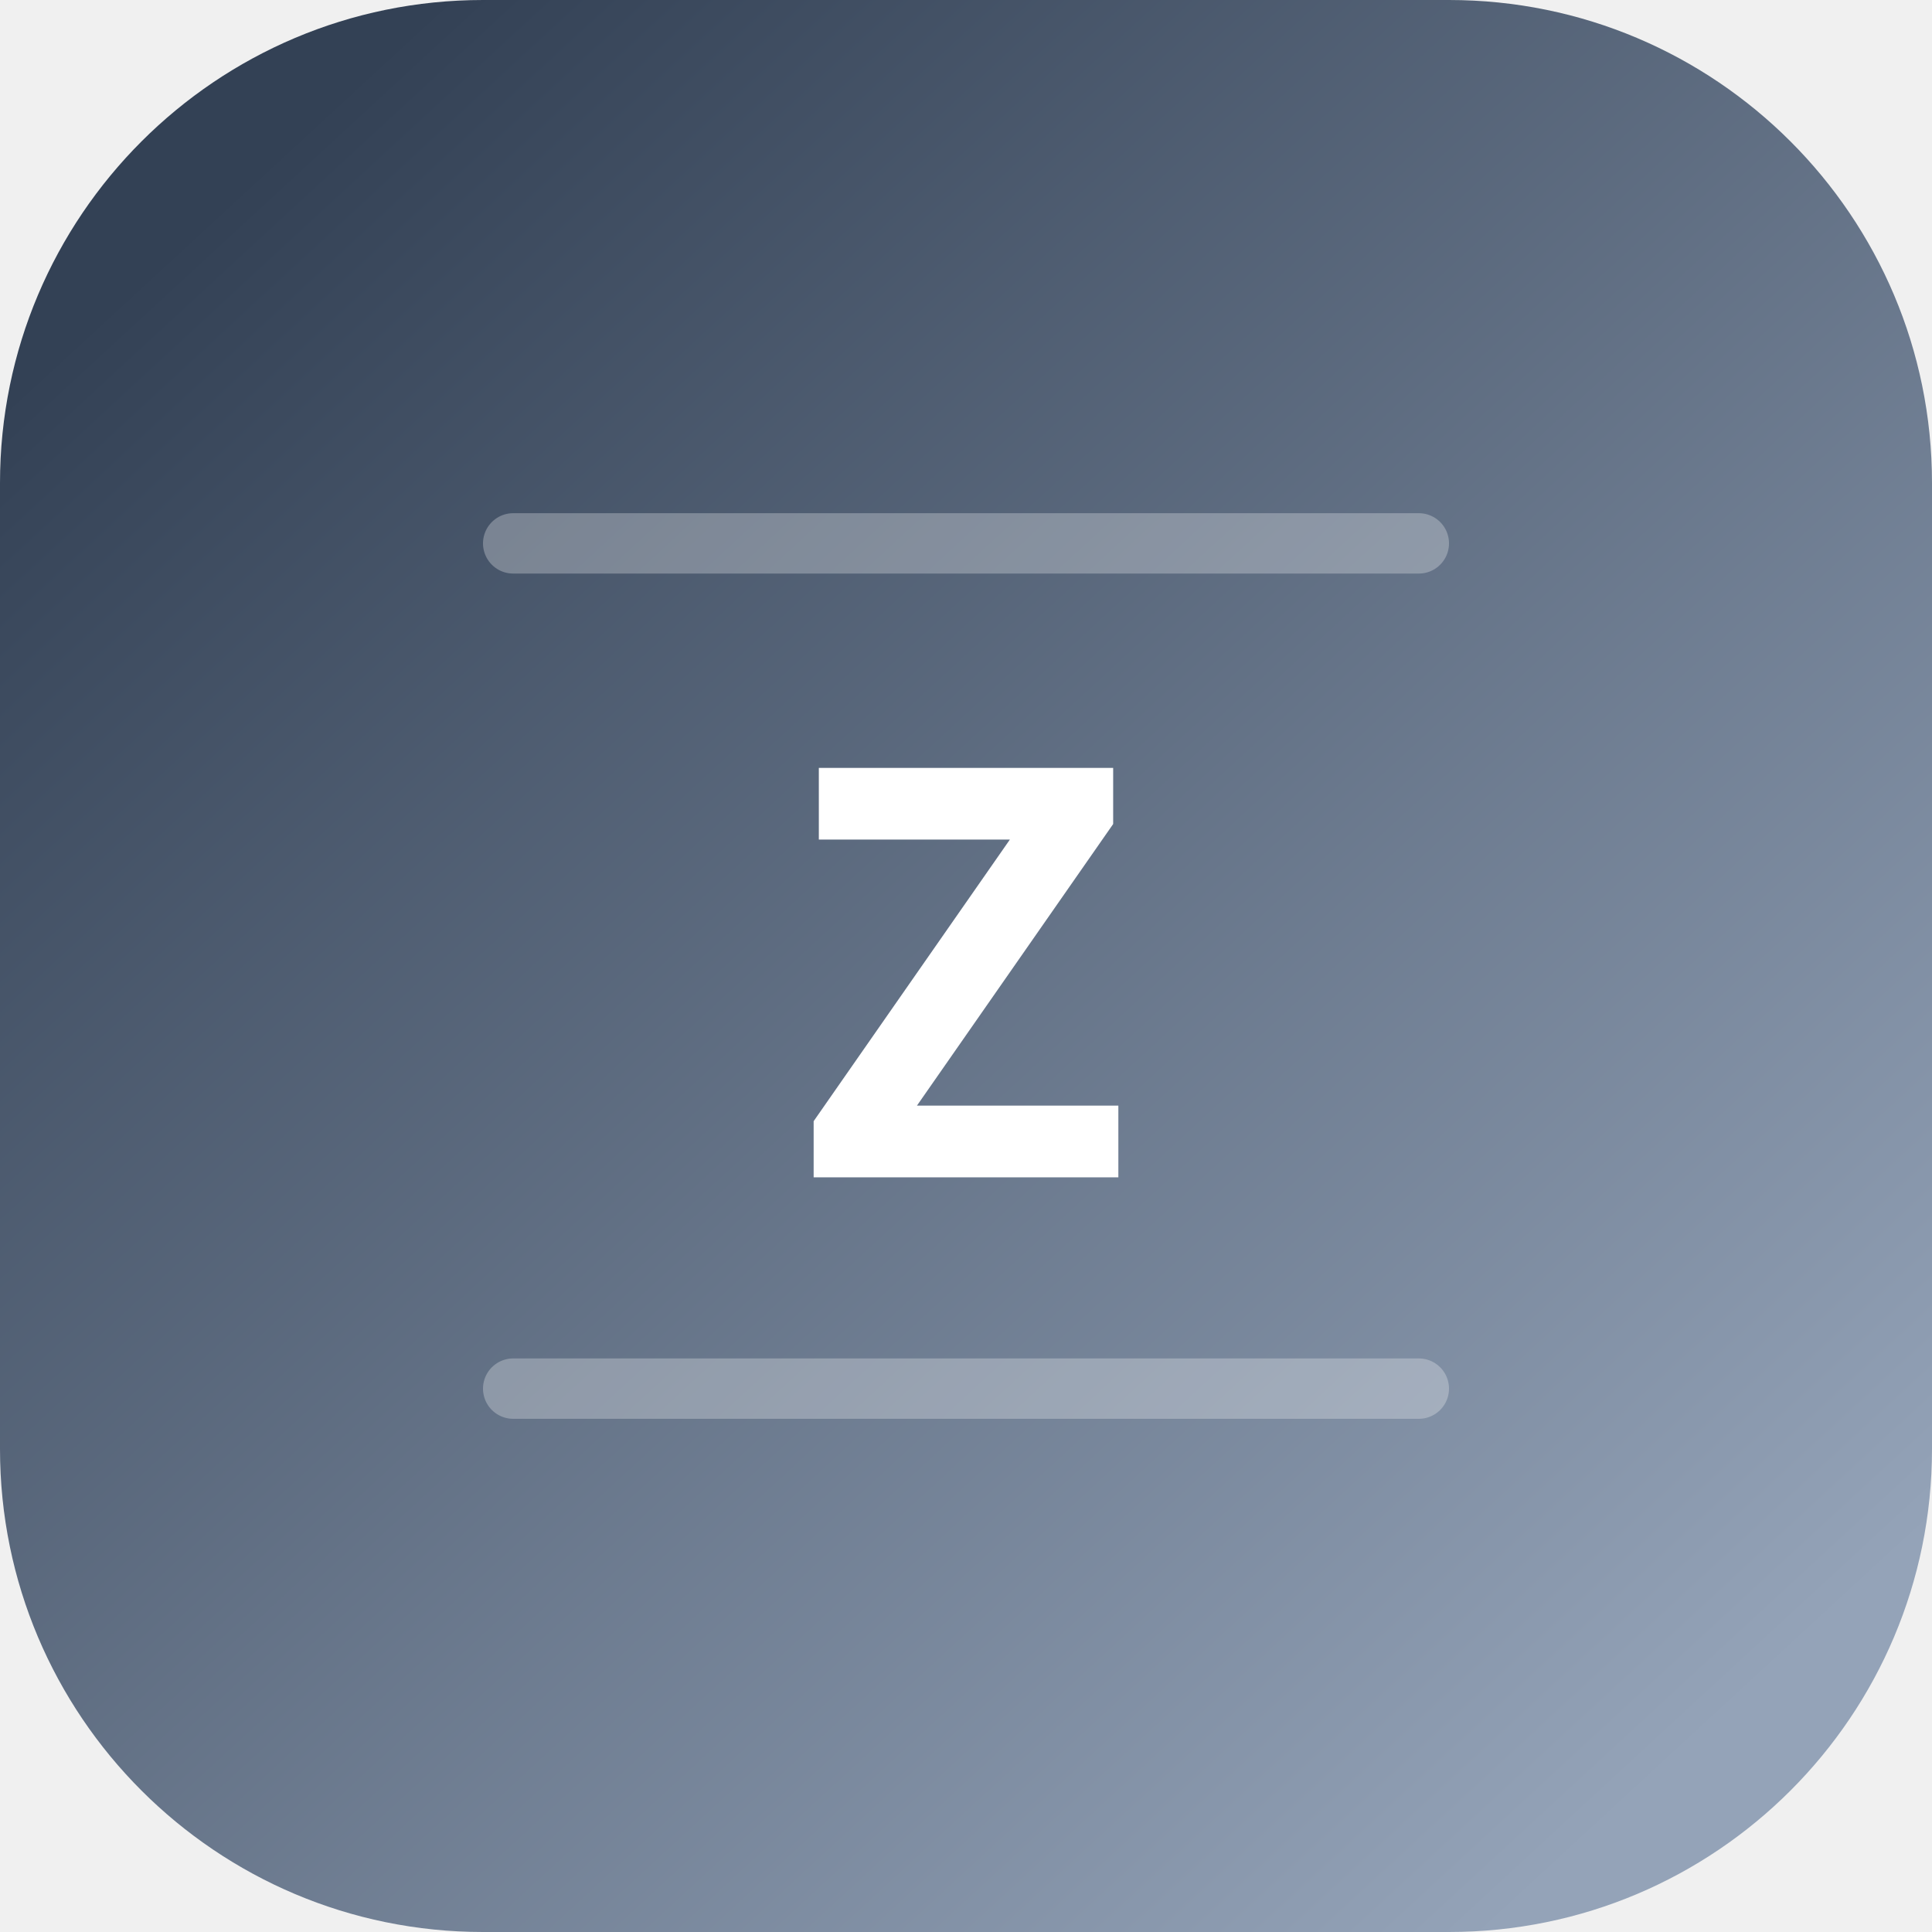
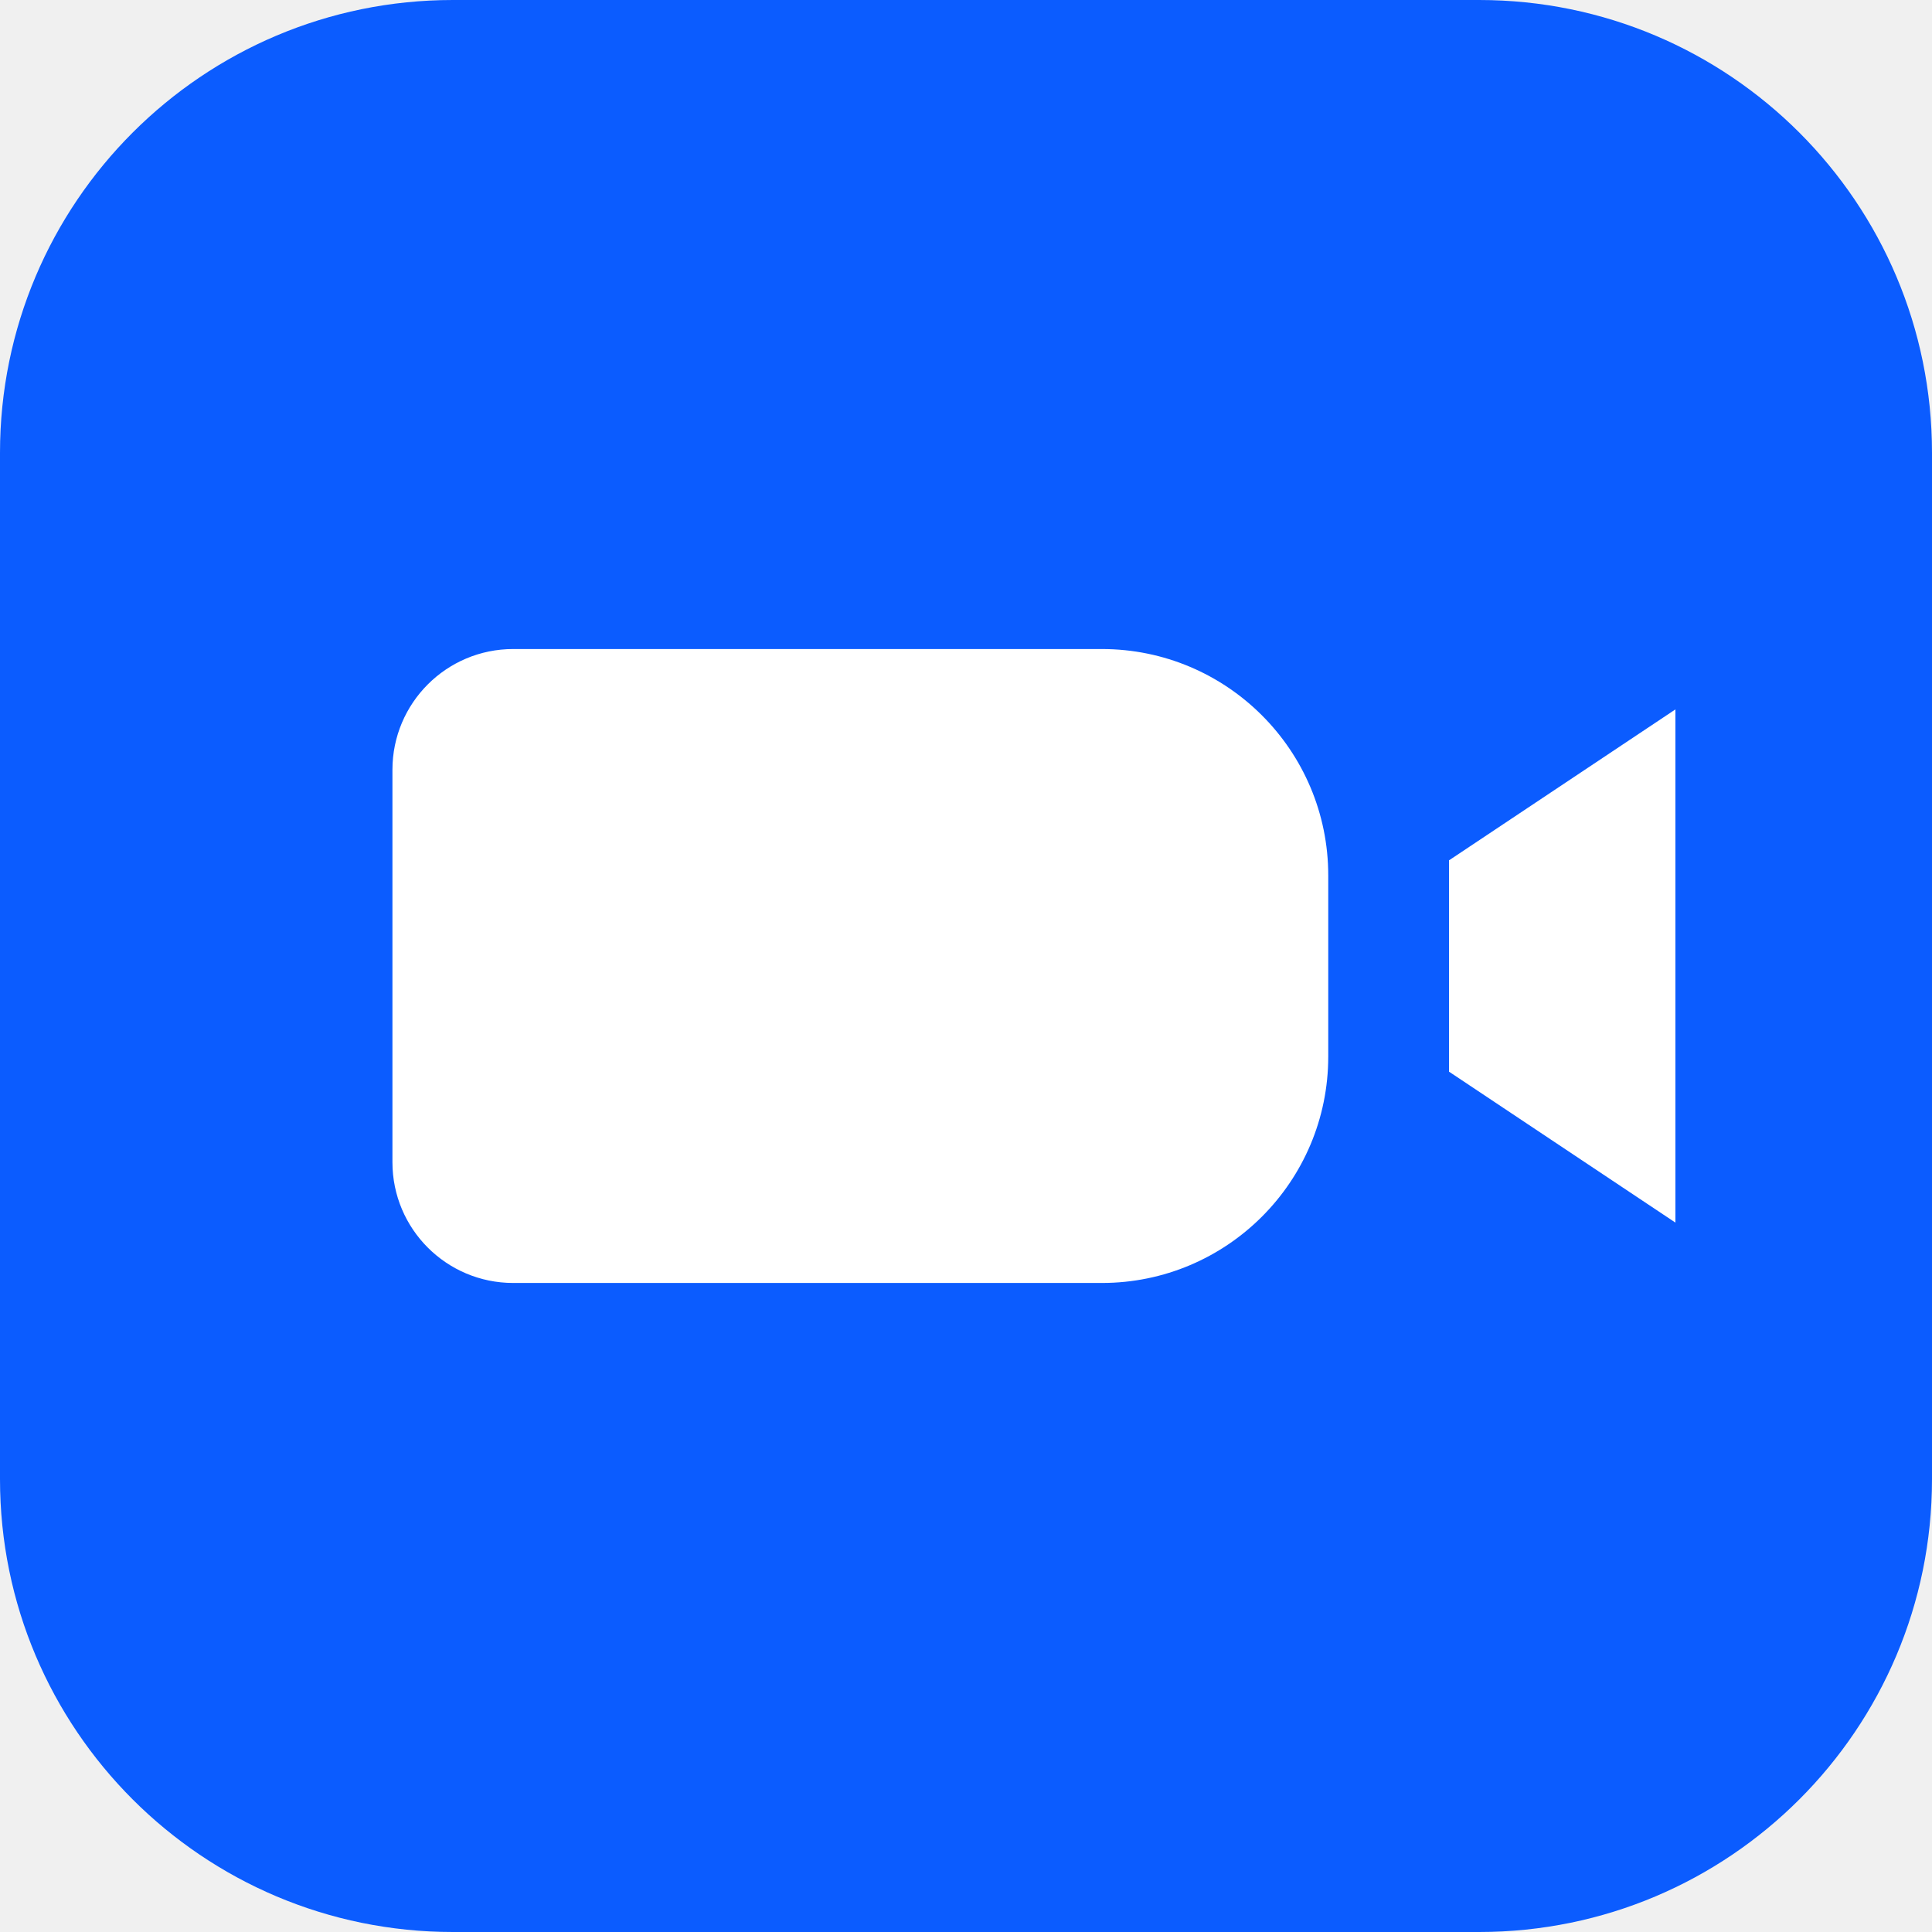
- <svg xmlns="http://www.w3.org/2000/svg" viewBox="0 0 64 64" role="img" aria-label="Zoom">
-   <defs>
-     <linearGradient id="g-zoom" x1="8" y1="6" x2="56" y2="58" gradientUnits="userSpaceOnUse">
-       <stop stop-color="#334155" />
-       <stop offset="1" stop-color="#94A3B8" />
-     </linearGradient>
-   </defs>
-   <rect width="64" height="64" rx="16" fill="url(#g-zoom)" />
-   <path d="M17 18h30M17 46h30" stroke="white" stroke-opacity=".28" stroke-width="2" stroke-linecap="round" />
-   <text x="32" y="39" fill="white" font-family="ui-sans-serif,system-ui,sans-serif" font-size="19" font-weight="700" text-anchor="middle">Z</text>
+ <svg xmlns="http://www.w3.org/2000/svg" viewBox="0 0 128 128" role="img" aria-labelledby="title">
+   <rect width="128" height="128" rx="30" fill="#0B5CFF" />
+   <path fill="#fff" d="M34 43h39a15 15 0 0 1 15 15v12a15 15 0 0 1-15 15H34a8 8 0 0 1-8-8V51a8 8 0 0 1 8-8Zm62 14 15-10v34L96 71V57Z" />
</svg>
